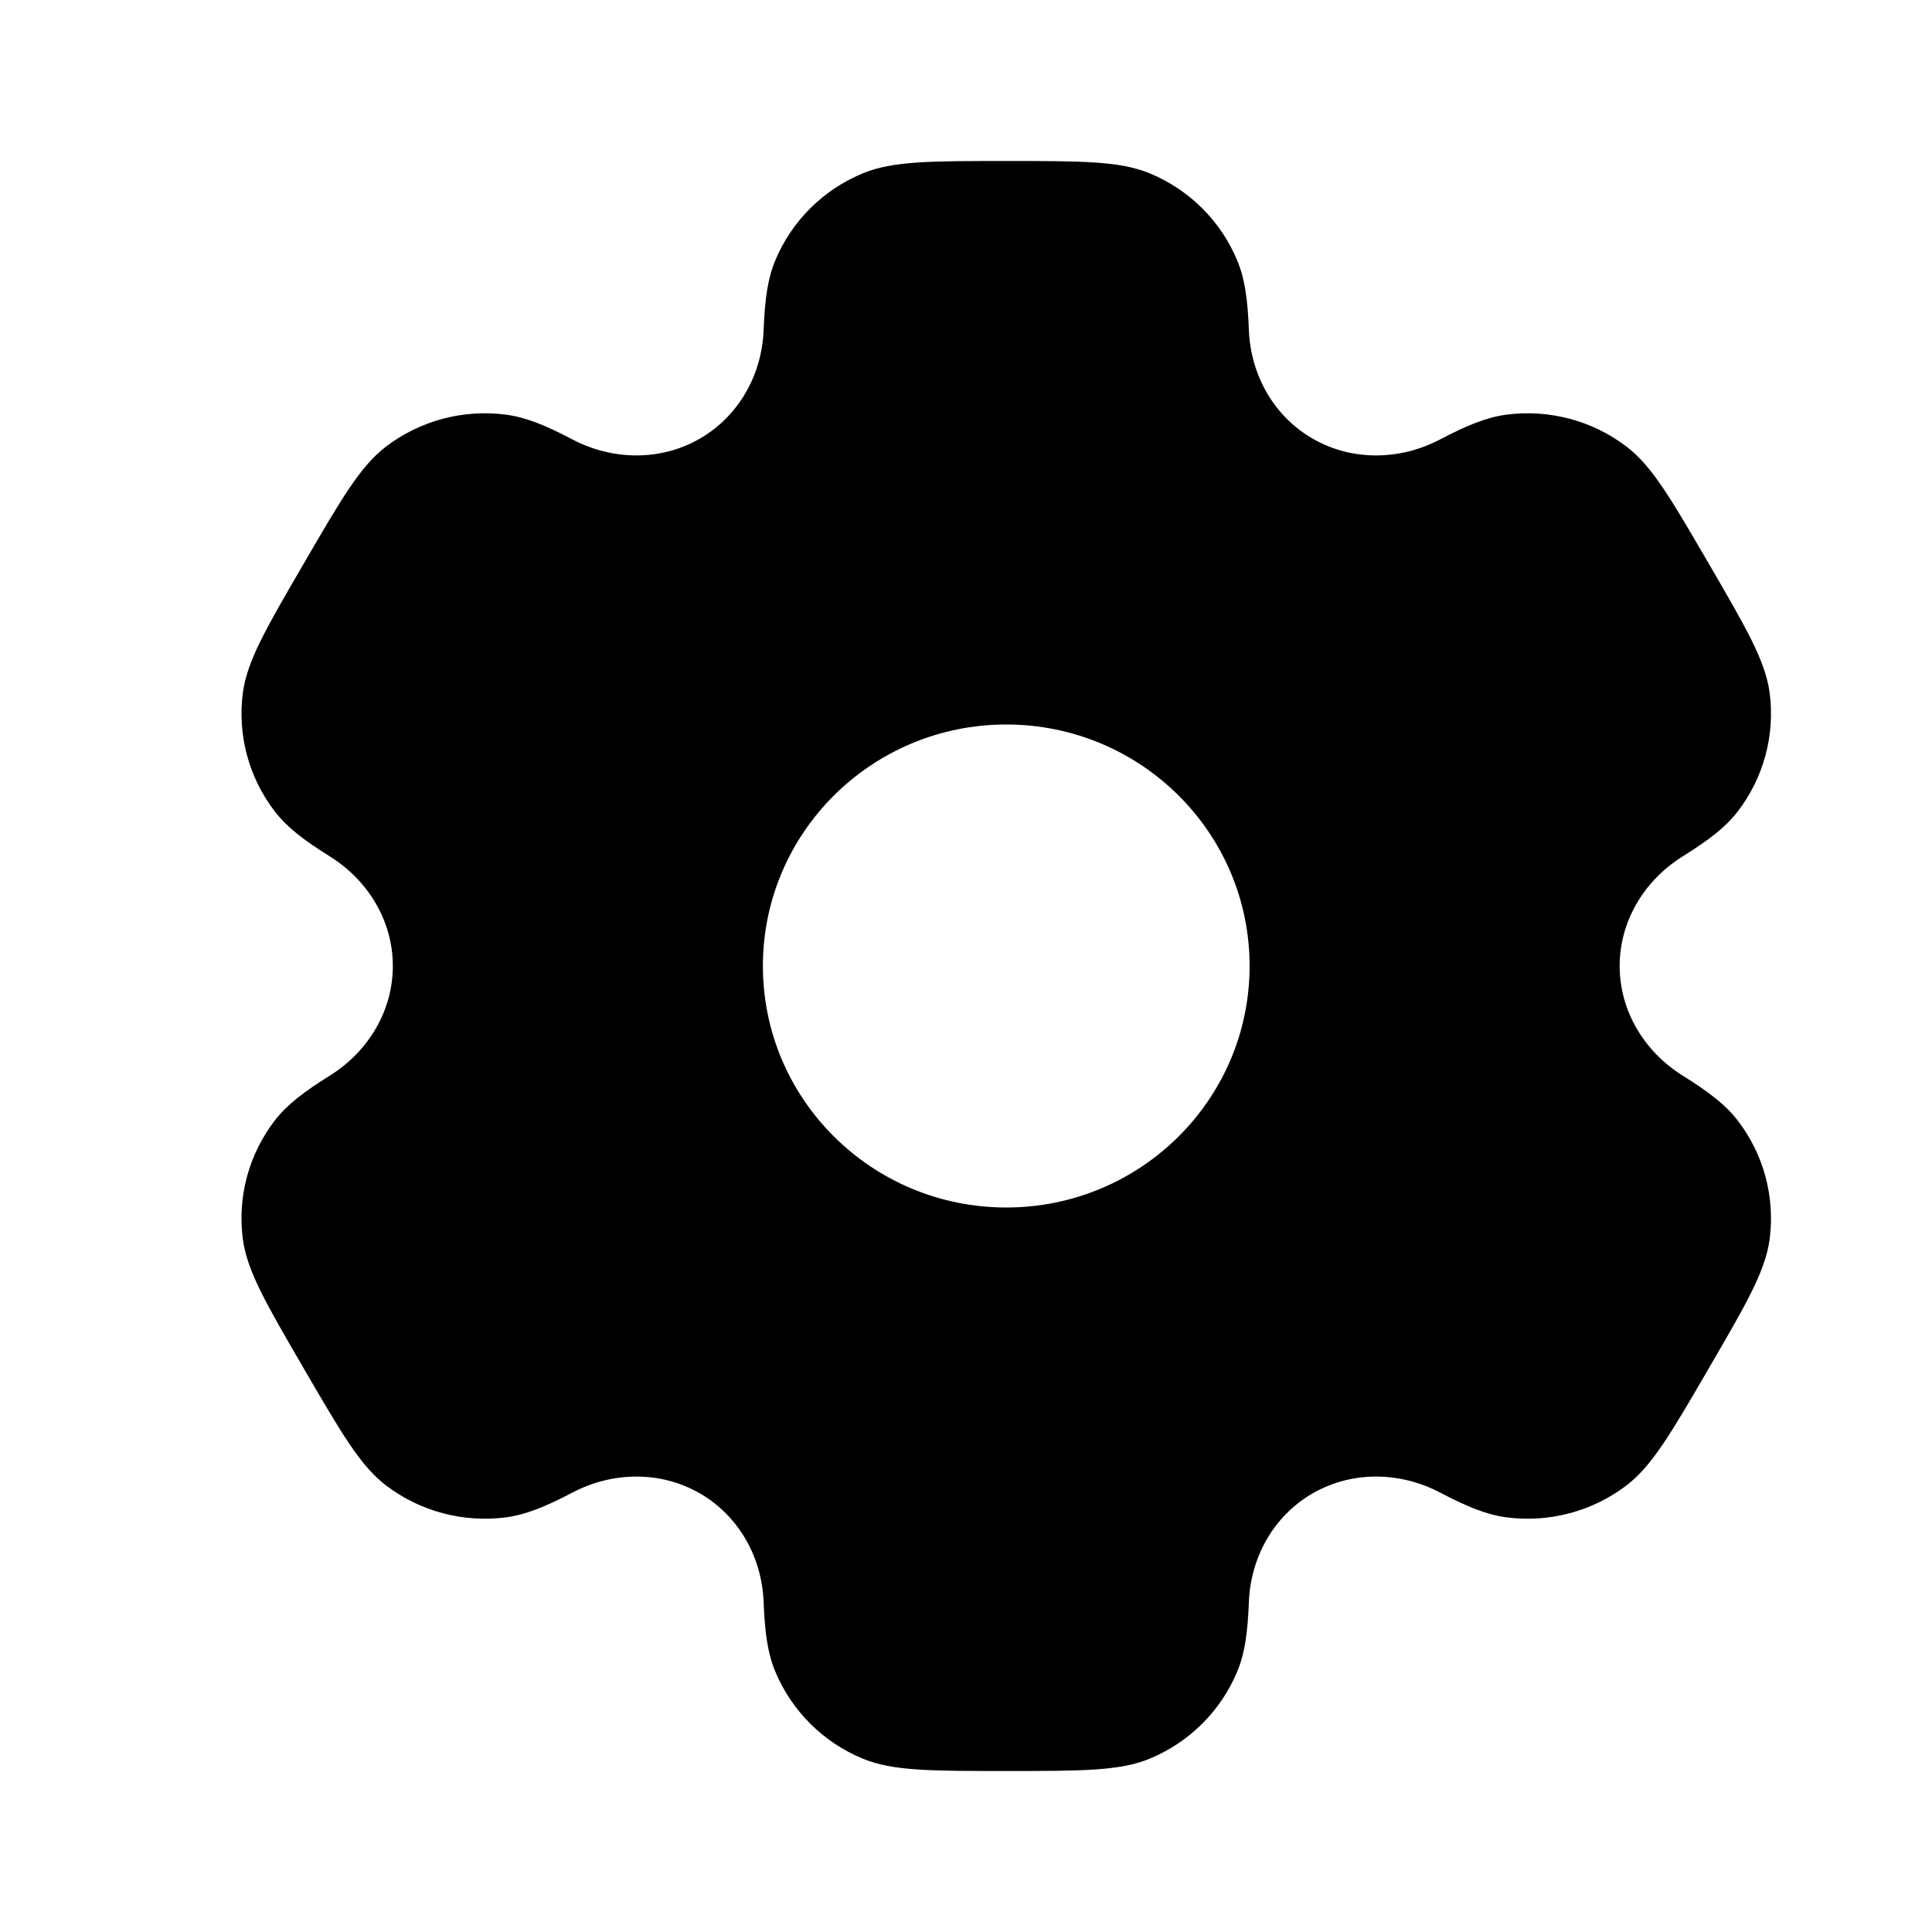
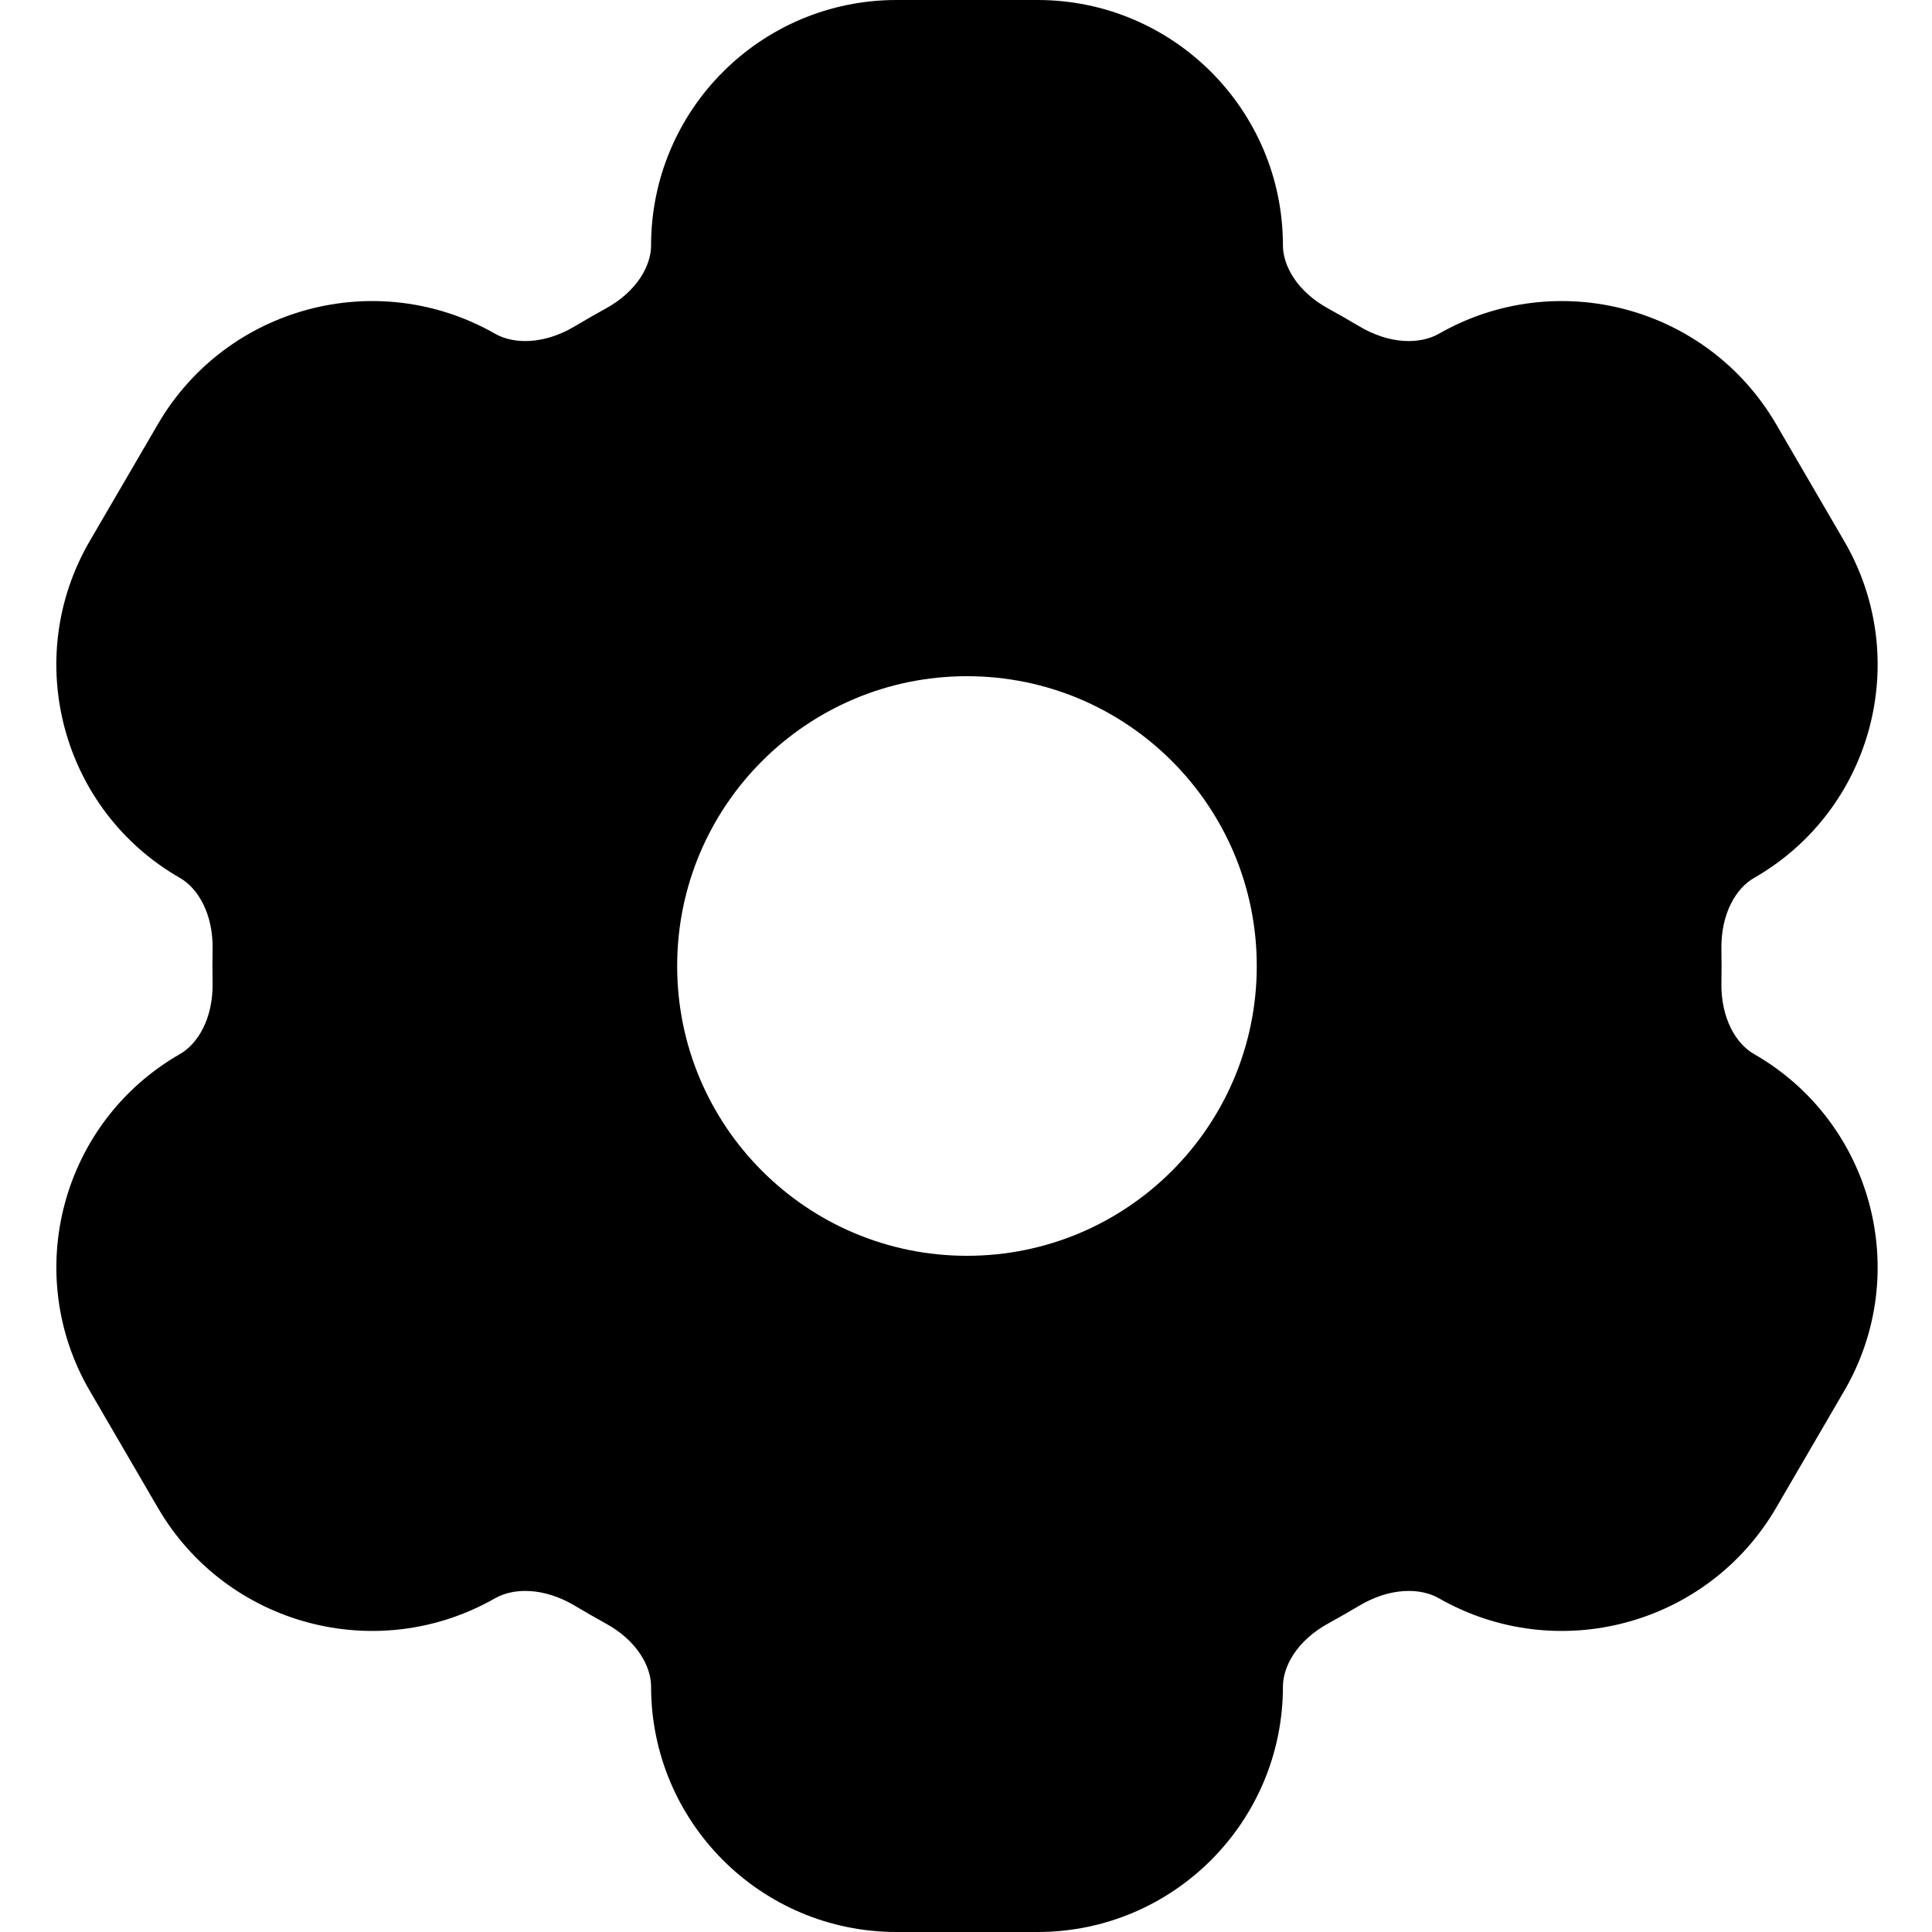
- <svg xmlns="http://www.w3.org/2000/svg" width="800px" height="800px" viewBox="0 0 24 24" fill="none">
-   <g id="SVGRepo_bgCarrier" stroke-width="0" />
-   <g id="SVGRepo_tracerCarrier" stroke-linecap="round" stroke-linejoin="round" />
-   <g id="SVGRepo_iconCarrier">
-     <path fill-rule="evenodd" clip-rule="evenodd" d="M14.279 2.152C13.909 2 13.439 2 12.5 2C11.561 2 11.091 2 10.721 2.152C10.227 2.355 9.835 2.745 9.631 3.235C9.537 3.458 9.501 3.719 9.486 4.098C9.465 4.656 9.177 5.172 8.69 5.451C8.203 5.73 7.609 5.72 7.111 5.459C6.773 5.281 6.528 5.183 6.286 5.151C5.756 5.082 5.22 5.224 4.796 5.547C4.478 5.789 4.243 6.193 3.774 7C3.304 7.807 3.07 8.21 3.017 8.605C2.948 9.131 3.091 9.663 3.417 10.084C3.565 10.276 3.774 10.437 4.098 10.639C4.574 10.936 4.88 11.442 4.88 12C4.88 12.558 4.574 13.064 4.098 13.361C3.774 13.563 3.565 13.724 3.416 13.916C3.091 14.337 2.947 14.869 3.017 15.395C3.07 15.789 3.304 16.193 3.774 17C4.243 17.807 4.478 18.211 4.796 18.453C5.22 18.776 5.756 18.918 6.286 18.849C6.528 18.817 6.773 18.719 7.111 18.541C7.609 18.28 8.203 18.27 8.69 18.549C9.177 18.828 9.465 19.344 9.486 19.902C9.501 20.282 9.537 20.542 9.631 20.765C9.835 21.255 10.227 21.645 10.721 21.848C11.091 22 11.561 22 12.5 22C13.439 22 13.909 22 14.279 21.848C14.773 21.645 15.165 21.255 15.369 20.765C15.463 20.542 15.499 20.282 15.514 19.902C15.535 19.344 15.823 18.828 16.31 18.549C16.797 18.27 17.391 18.28 17.889 18.541C18.227 18.719 18.472 18.817 18.714 18.849C19.244 18.918 19.78 18.776 20.204 18.453C20.522 18.21 20.757 17.807 21.226 17C21.696 16.193 21.93 15.789 21.983 15.395C22.052 14.869 21.909 14.337 21.584 13.916C21.435 13.724 21.226 13.563 20.902 13.361C20.426 13.064 20.12 12.558 20.12 12C20.12 11.442 20.426 10.936 20.902 10.639C21.226 10.437 21.435 10.276 21.584 10.084C21.909 9.663 22.052 9.131 21.983 8.605C21.93 8.211 21.696 7.807 21.226 7C20.757 6.193 20.522 5.789 20.204 5.547C19.78 5.224 19.244 5.082 18.714 5.151C18.472 5.183 18.227 5.281 17.889 5.459C17.392 5.72 16.797 5.73 16.31 5.451C15.823 5.172 15.535 4.656 15.514 4.098C15.499 3.718 15.463 3.458 15.369 3.235C15.165 2.745 14.773 2.355 14.279 2.152ZM12.5 15C14.169 15 15.523 13.657 15.523 12C15.523 10.343 14.169 9 12.5 9C10.831 9 9.477 10.343 9.477 12C9.477 13.657 10.831 15 12.5 15Z" fill="#000000" />
-   </g>
+ <svg xmlns="http://www.w3.org/2000/svg" width="800px" height="800px" viewBox="0 0 22.6 24" fill="none">
+   <path fill-rule="evenodd" clip-rule="evenodd" d="M 10.437 0 C 8.753 0 7.388 1.365 7.388 3.049 C 7.388 3.293 7.22 3.619 6.817 3.837 C 6.694 3.905 6.572 3.975 6.451 4.047 C 6.05 4.289 5.674 4.273 5.452 4.147 C 3.984 3.307 2.112 3.808 1.261 5.27 L 0.415 6.721 C -0.438 8.186 0.066 10.065 1.537 10.907 C 1.75 11.029 1.951 11.34 1.941 11.802 C 1.94 11.868 1.939 11.934 1.939 12 C 1.939 12.066 1.94 12.132 1.941 12.198 C 1.951 12.66 1.75 12.971 1.537 13.093 C 0.066 13.935 -0.438 15.814 0.416 17.279 L 1.261 18.73 C 2.113 20.192 3.984 20.693 5.452 19.853 C 5.674 19.727 6.05 19.711 6.451 19.953 C 6.572 20.025 6.694 20.095 6.817 20.163 C 7.22 20.381 7.388 20.707 7.388 20.951 C 7.388 22.635 8.753 24 10.437 24 L 12.188 24 C 13.872 24 15.237 22.635 15.237 20.951 C 15.237 20.707 15.405 20.381 15.807 20.163 C 15.931 20.095 16.053 20.025 16.174 19.953 C 16.575 19.711 16.951 19.727 17.172 19.853 C 18.641 20.693 20.512 20.192 21.364 18.73 L 22.209 17.279 C 23.063 15.814 22.559 13.935 21.088 13.093 C 20.874 12.971 20.674 12.66 20.684 12.198 C 20.685 12.132 20.686 12.066 20.686 12 C 20.686 11.934 20.685 11.868 20.684 11.802 C 20.674 11.34 20.874 11.029 21.088 10.907 C 22.559 10.065 23.063 8.186 22.209 6.721 L 21.364 5.27 C 20.512 3.808 18.641 3.307 17.172 4.147 C 16.951 4.273 16.575 4.289 16.174 4.047 C 16.053 3.975 15.931 3.905 15.807 3.837 C 15.405 3.619 15.237 3.293 15.237 3.049 C 15.237 1.365 13.872 0 12.188 0 L 10.437 0 Z M 11.312 8.4 C 9.324 8.4 7.712 10.012 7.712 12 C 7.712 13.988 9.324 15.6 11.312 15.6 C 13.301 15.6 14.912 13.988 14.912 12 C 14.912 10.012 13.301 8.4 11.312 8.4 Z" fill="#000000" />
</svg>
